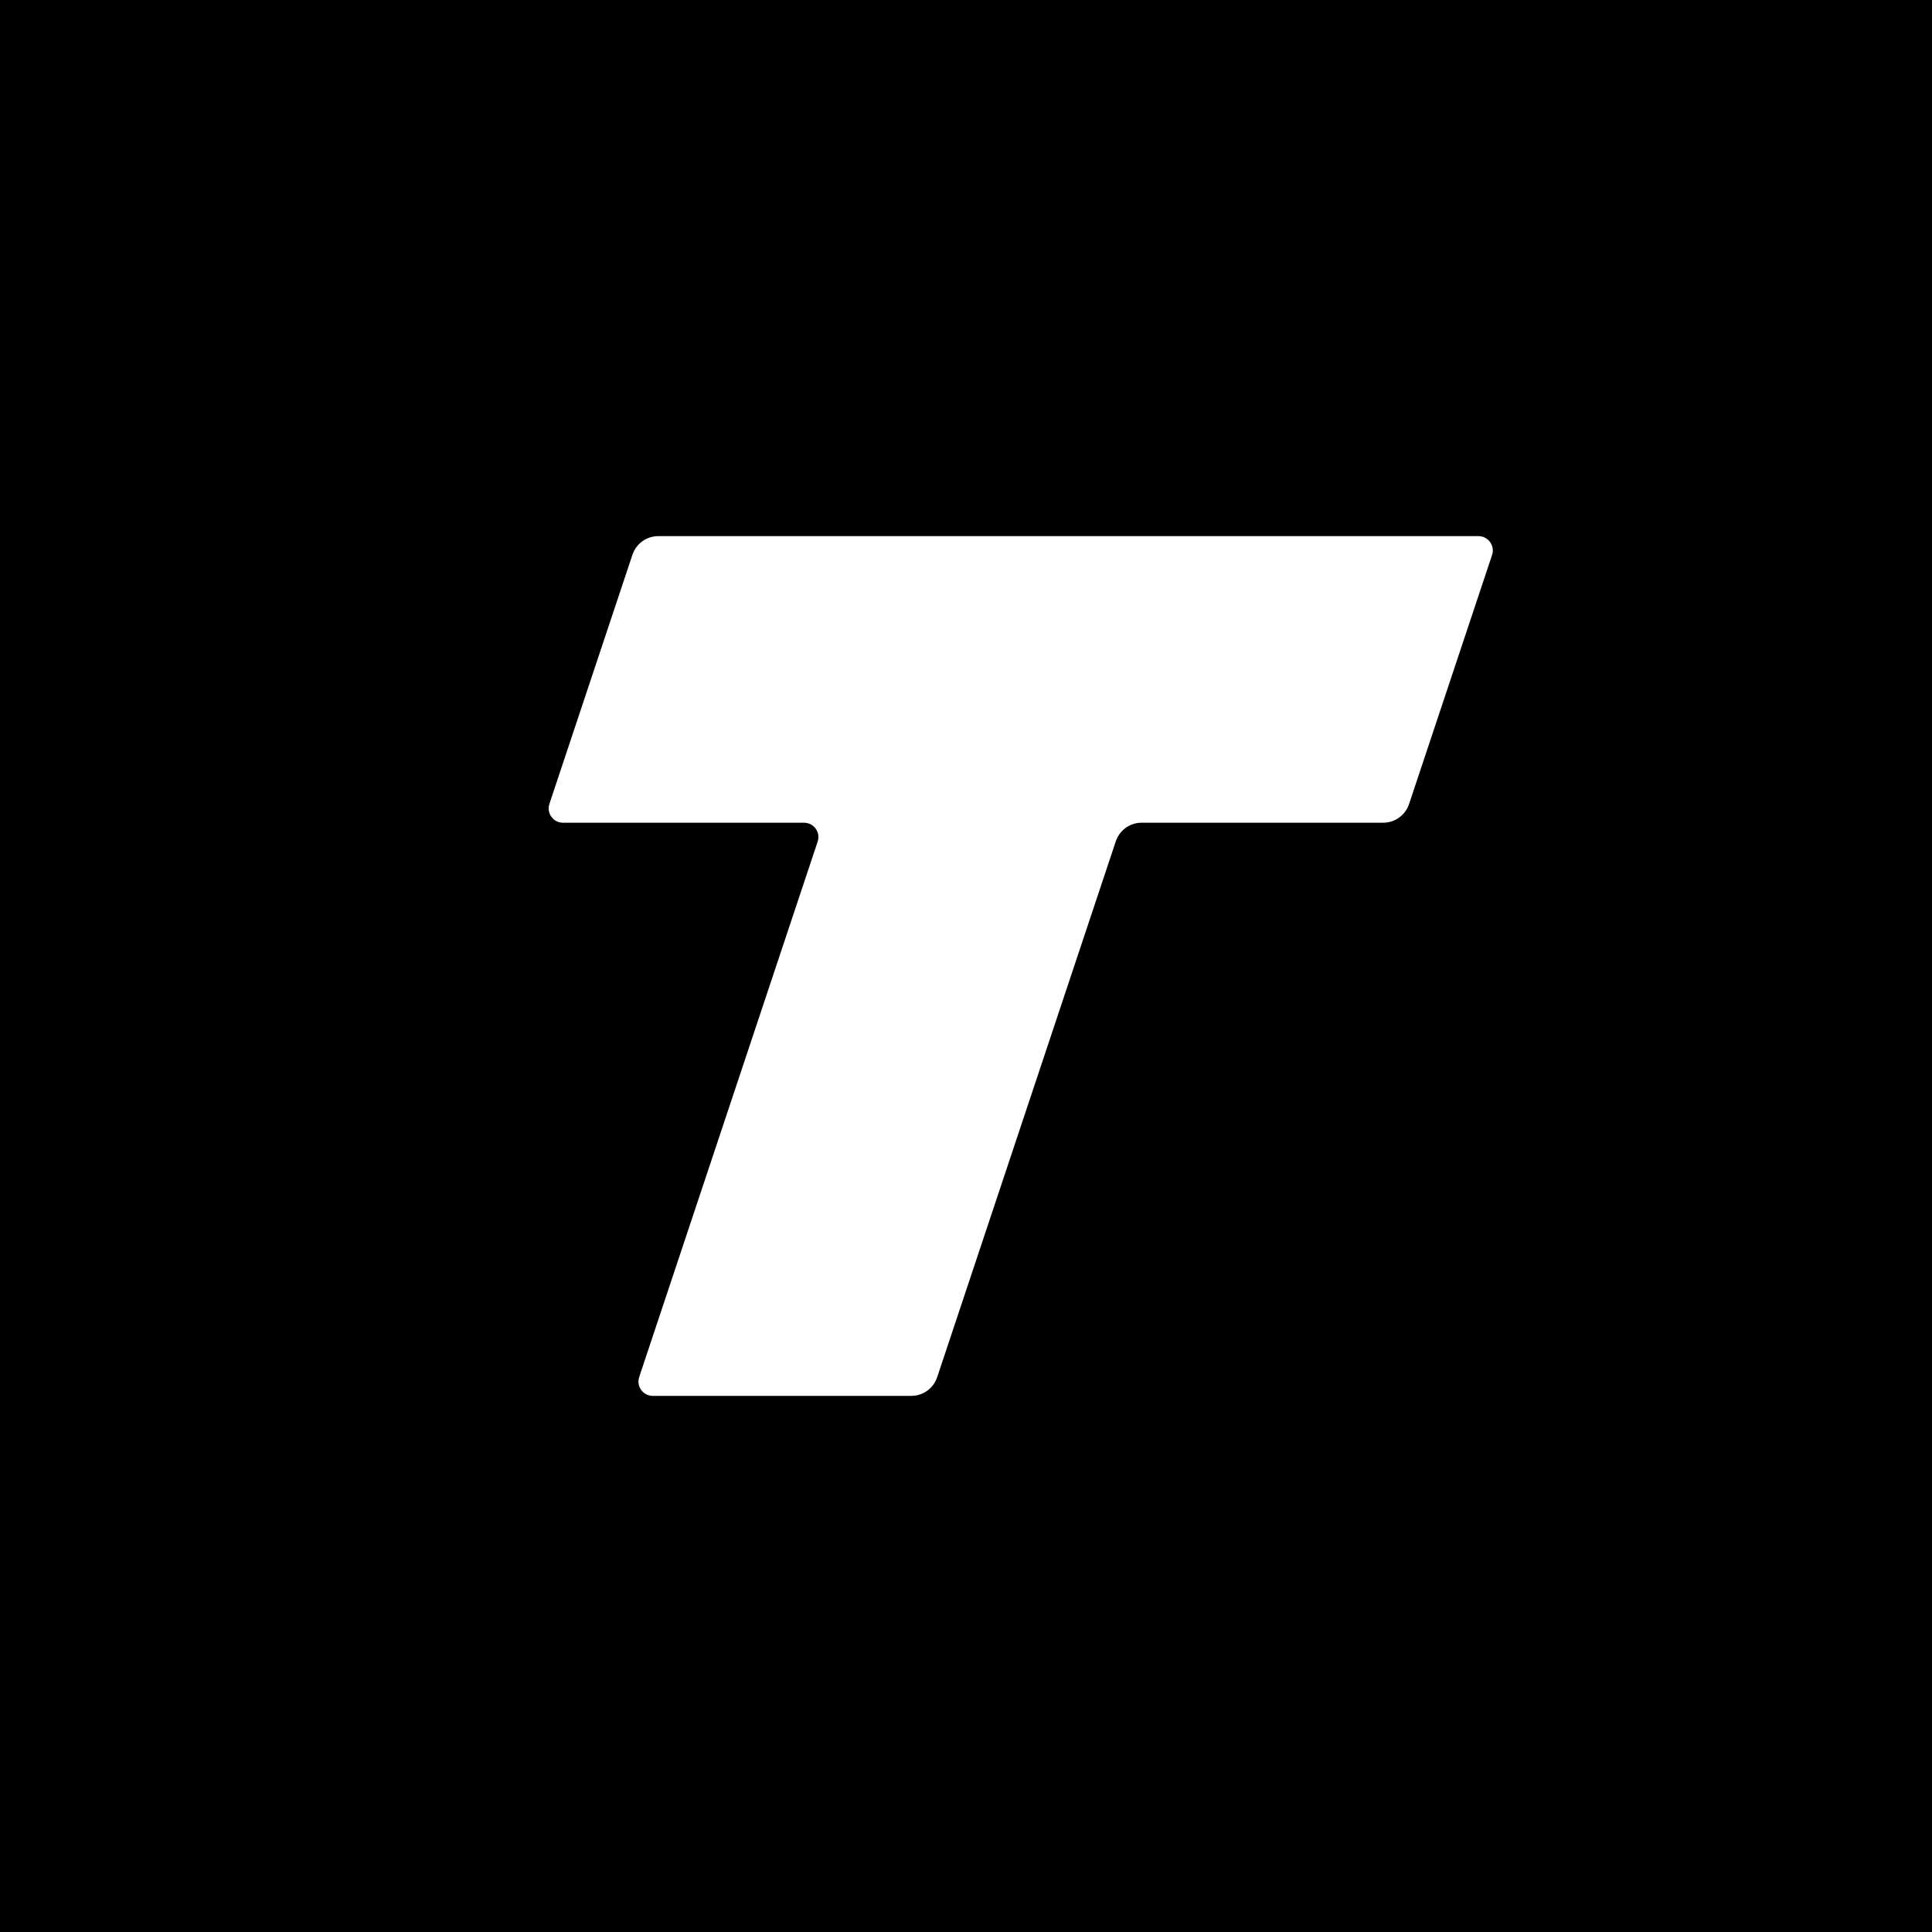
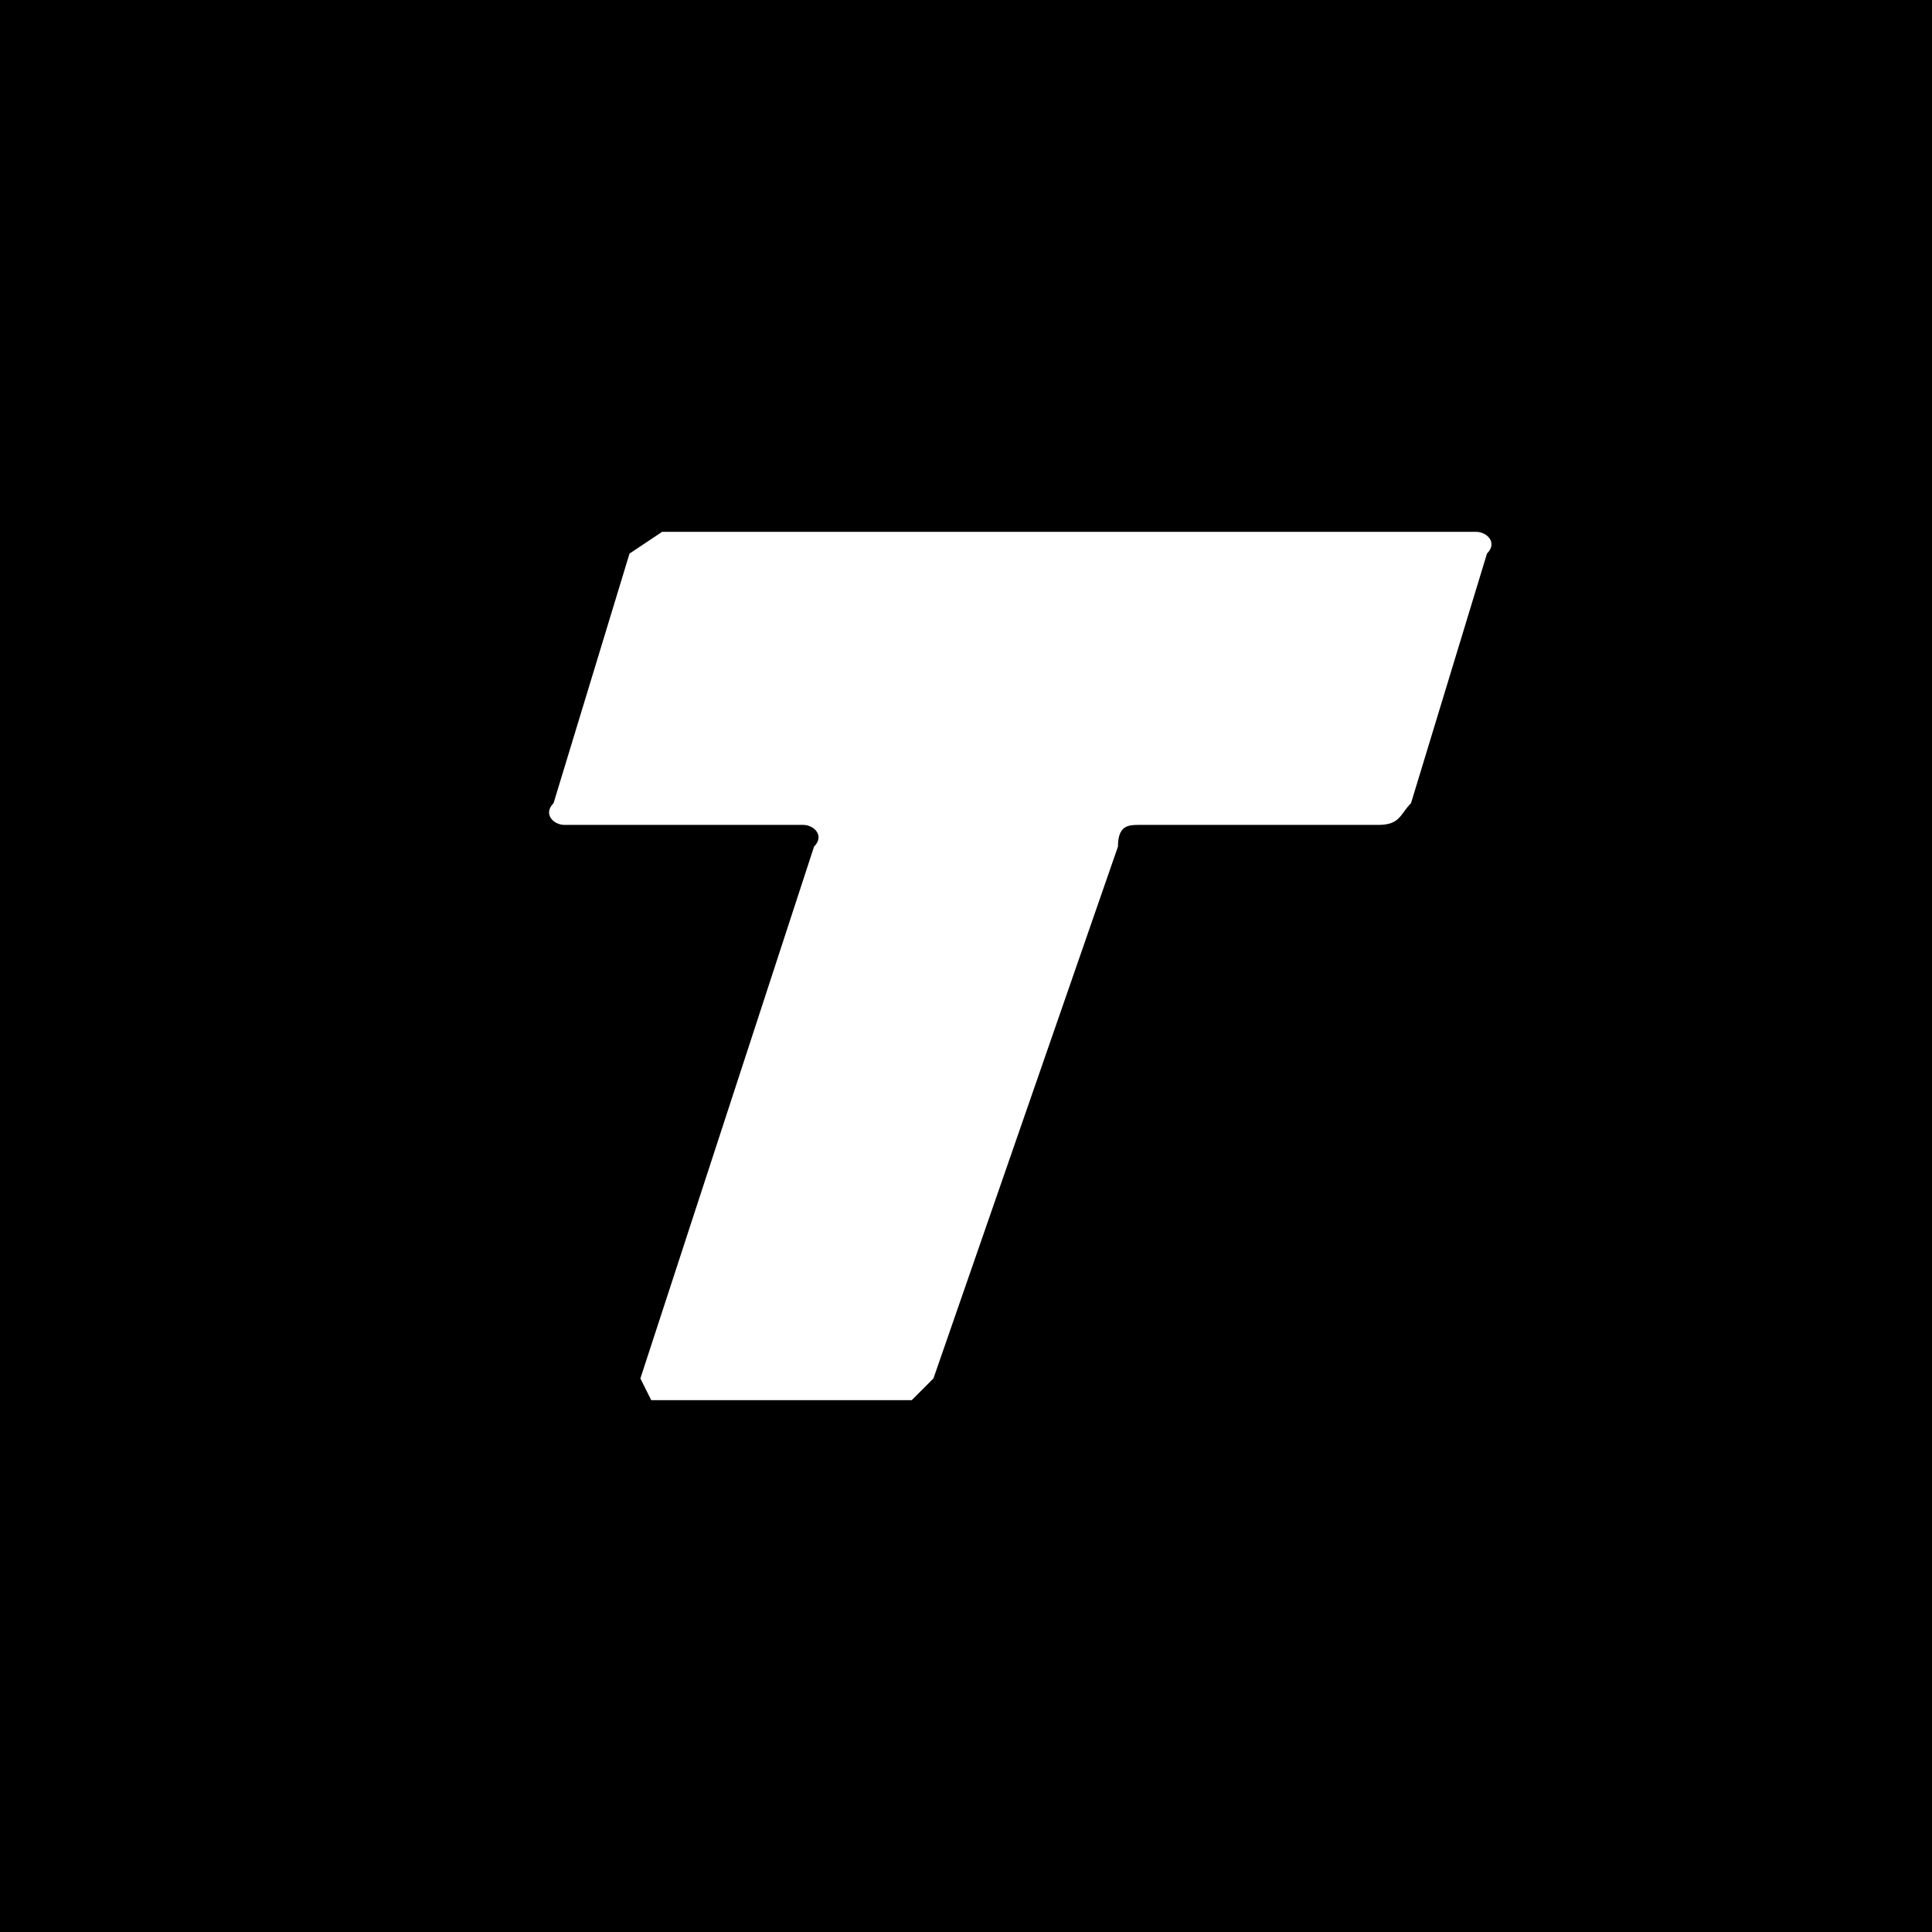
- <svg xmlns="http://www.w3.org/2000/svg" width="178" height="178" viewBox="0 0 178 178" fill="none">
-   <rect width="178" height="178" fill="white" />
-   <path fill-rule="evenodd" clip-rule="evenodd" d="M178 178H0V0H178V178Z" fill="black" />
-   <path d="M58.268 51.111C58.609 50.087 59.567 49.395 60.647 49.395H136.216C137.116 49.395 137.753 50.277 137.468 51.133L129.819 74.082C129.478 75.106 128.519 75.798 127.439 75.798H105.18C104.1 75.798 103.142 76.49 102.801 77.514L86.342 126.889C86.001 127.913 85.043 128.605 83.963 128.605H60.143C59.242 128.605 58.606 127.723 58.891 126.868L75.334 77.537C75.619 76.682 74.983 75.8 74.083 75.8H51.87C50.97 75.8 50.334 74.918 50.619 74.063L58.268 51.111Z" fill="white" />
+ <svg xmlns="http://www.w3.org/2000/svg" fill="none" viewBox="0 0 178 178">
+   <path fill="#fff" d="M0 0h178v178H0z" />
+   <path fill="#000" fill-rule="evenodd" d="M178 178H0V0h178v178Z" clip-rule="evenodd" />
+   <path fill="#fff" d="m58 51 3-2h75c1 0 2 1 1 2l-7 23c-1 1-1 2-3 2h-22c-1 0-2 0-2 2l-17 49-2 2H60l-1-2 16-49c1-1 0-2-1-2H52c-1 0-2-1-1-2l7-23Z" />
</svg>
